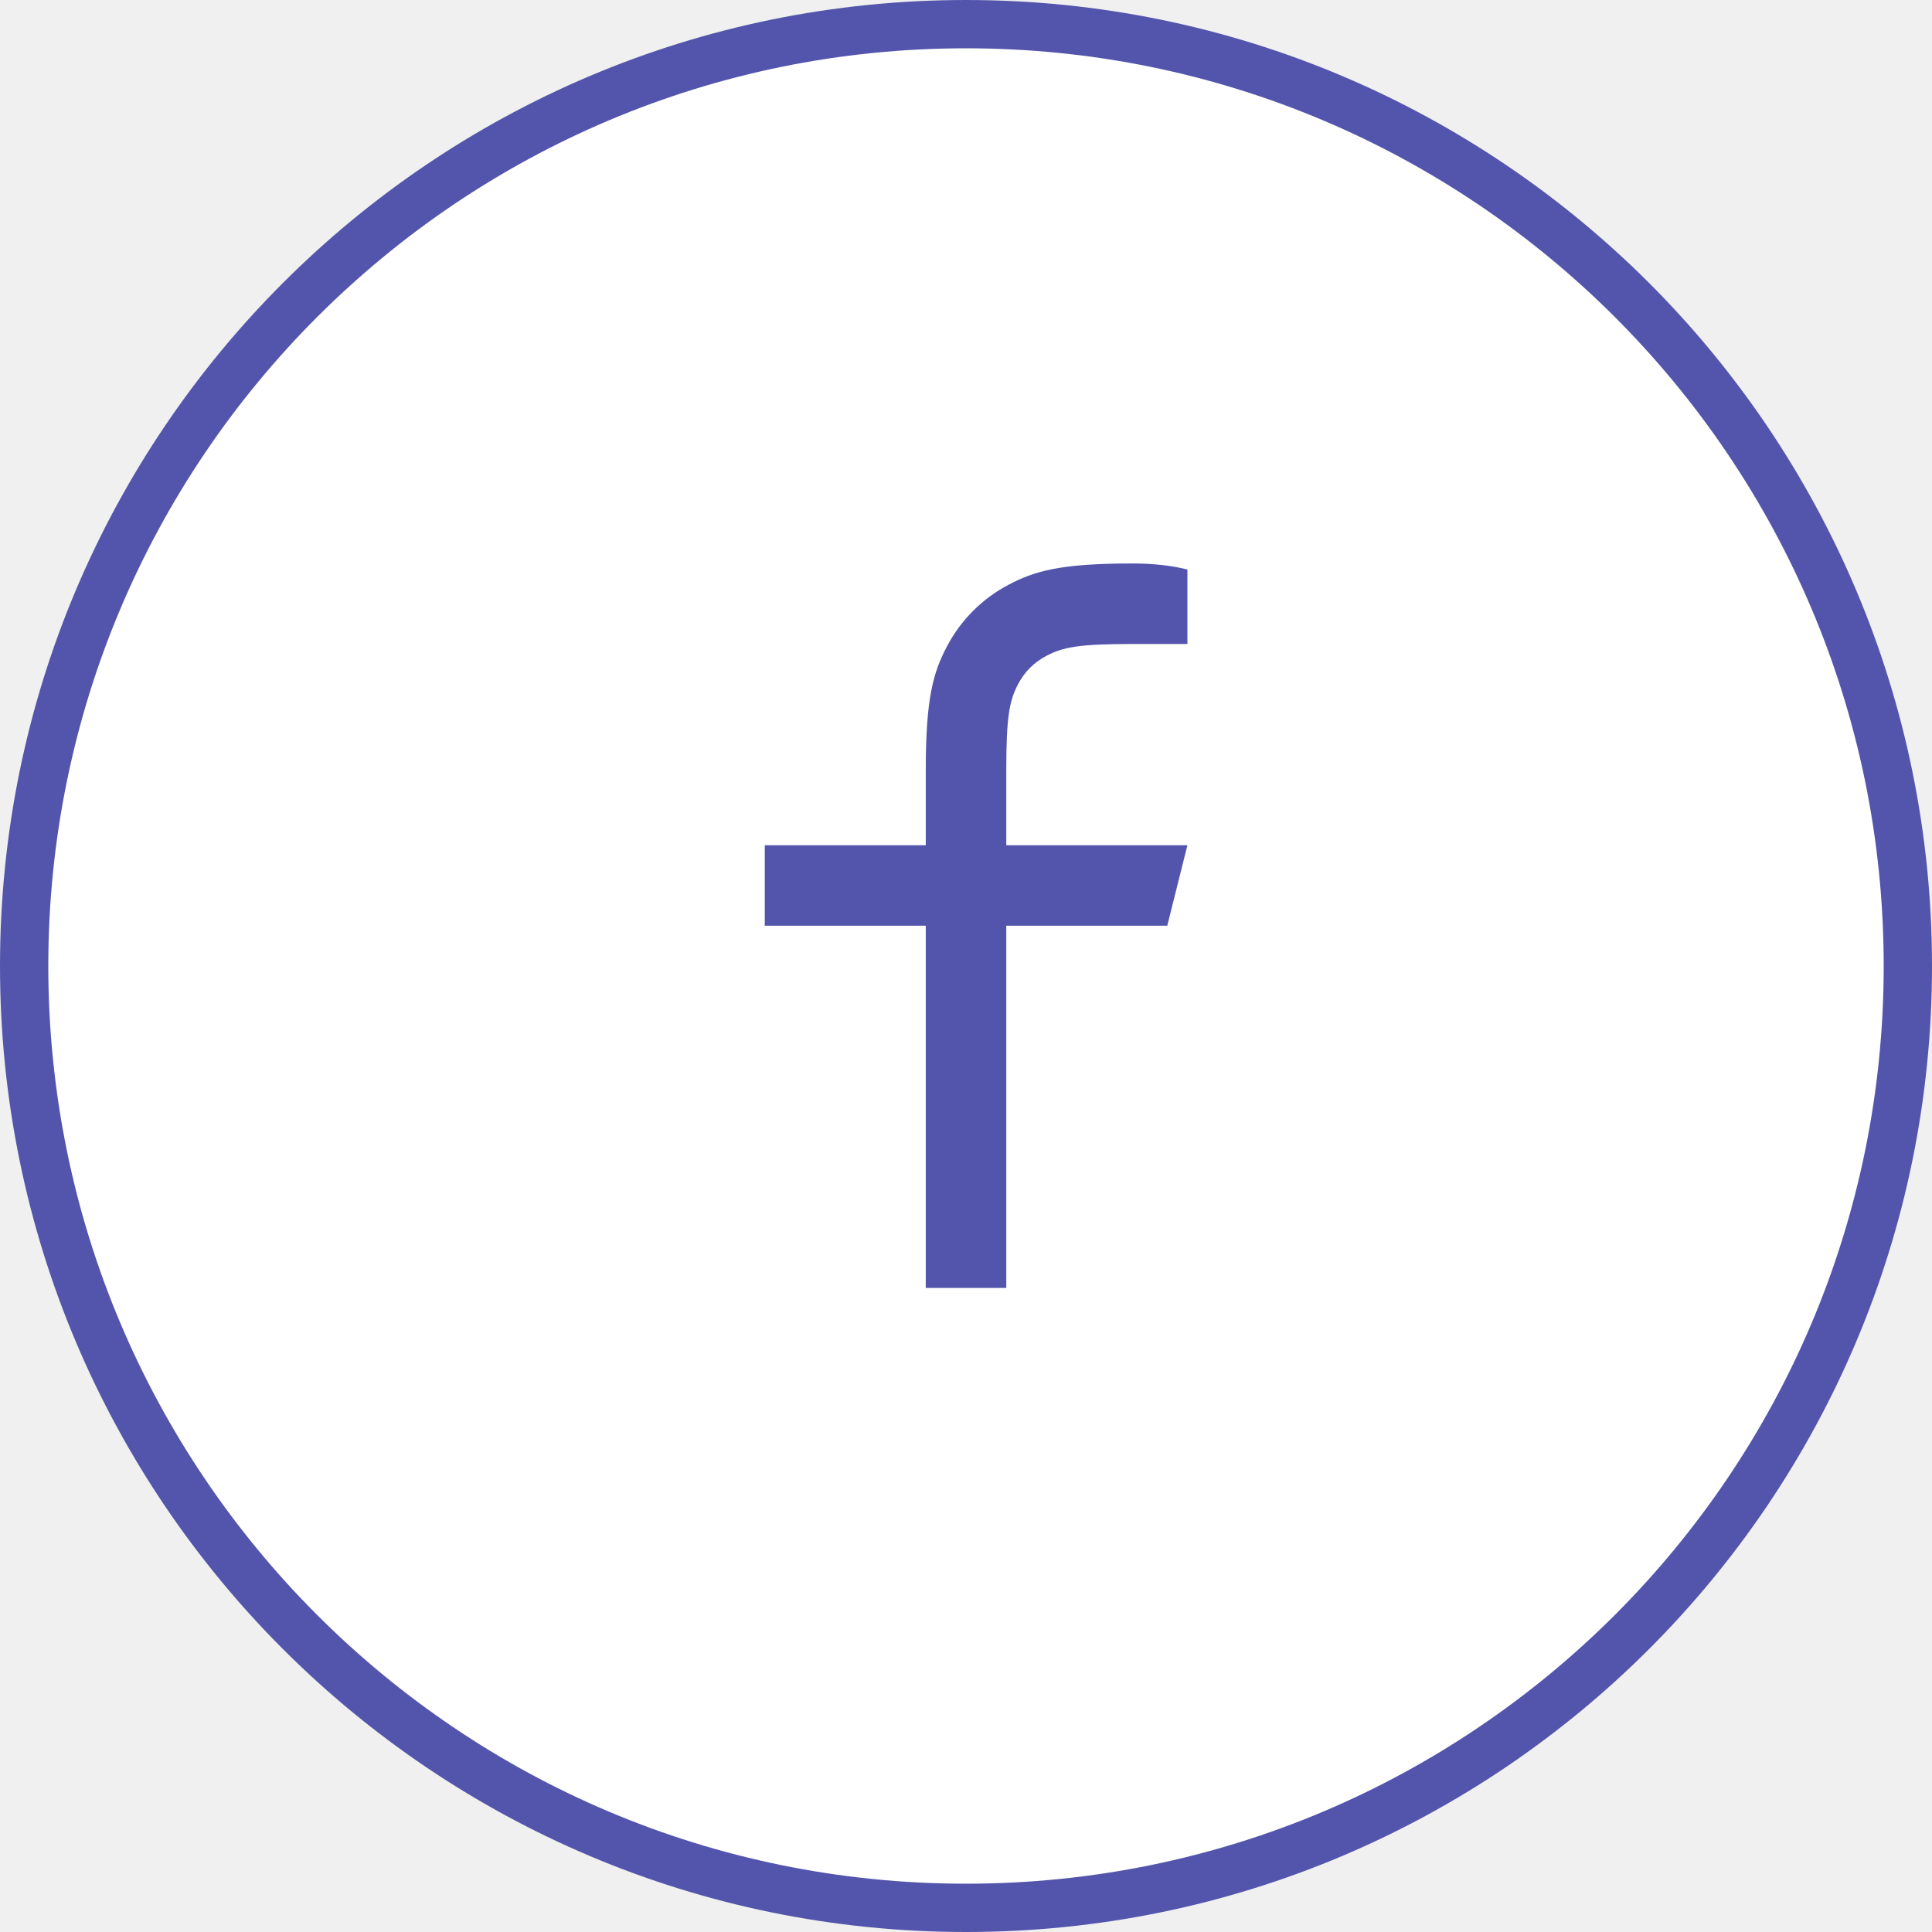
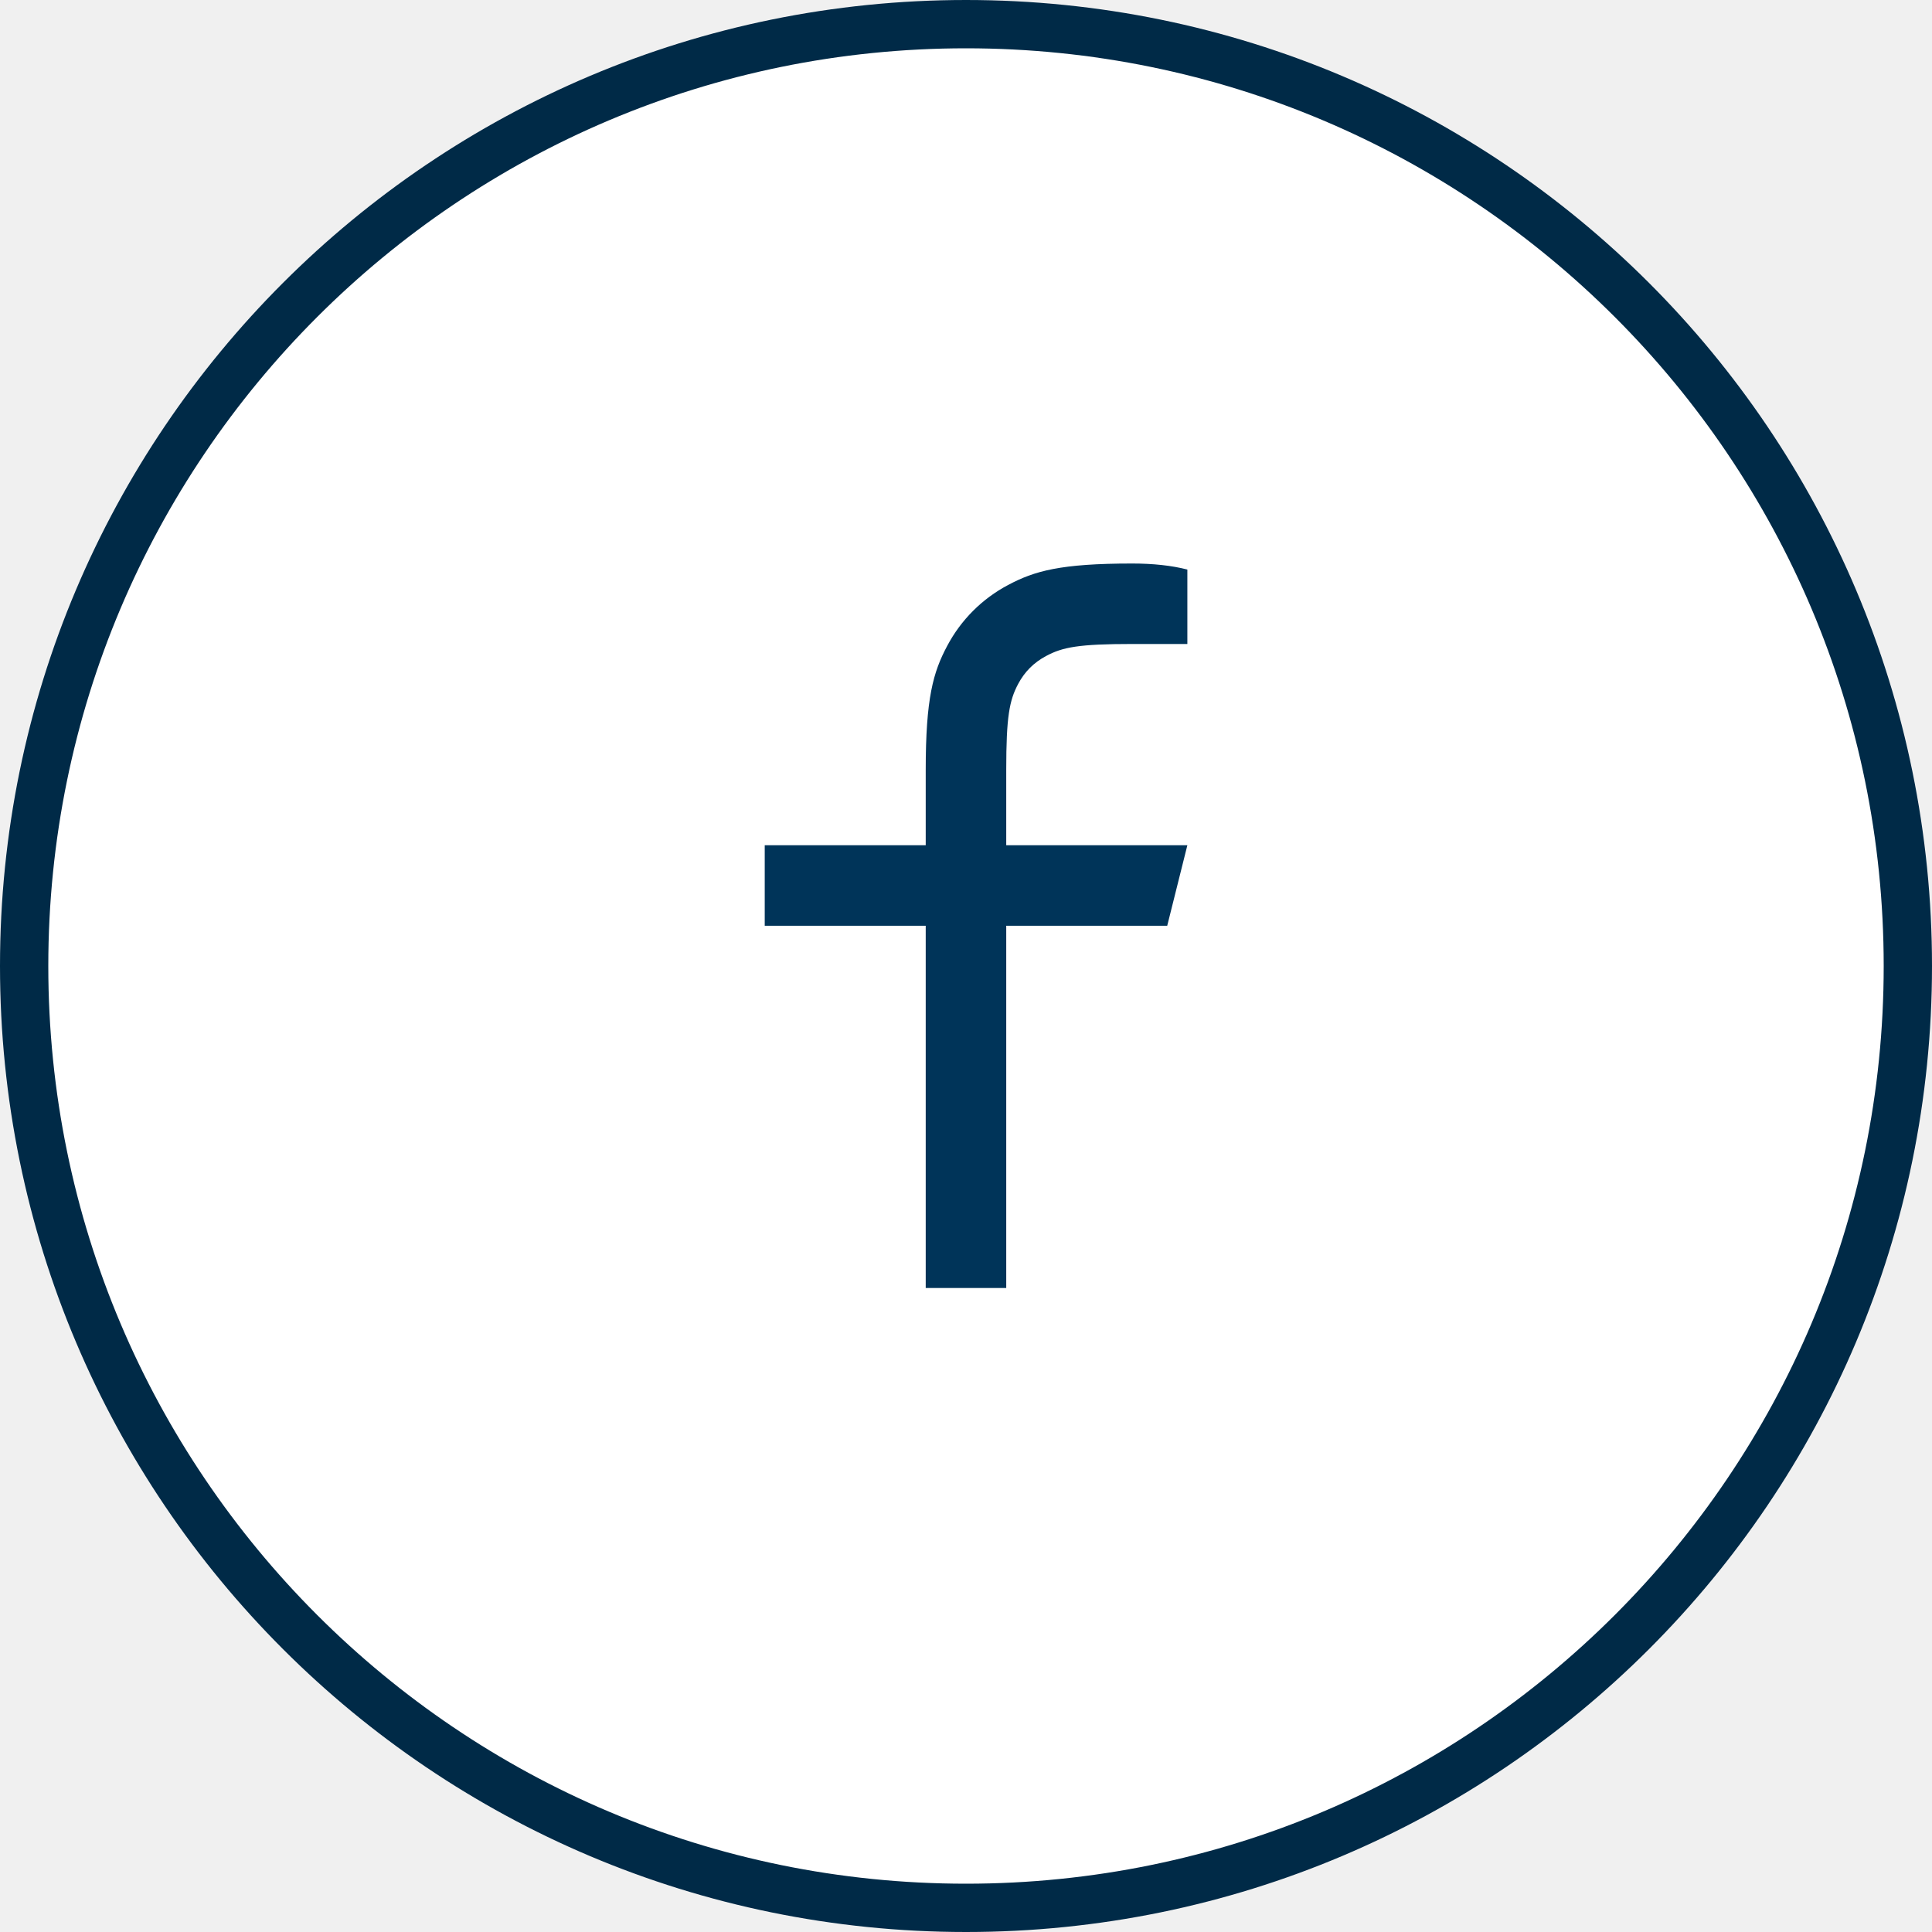
<svg xmlns="http://www.w3.org/2000/svg" width="40" height="40" viewBox="0 0 40 40" fill="none">
-   <circle cx="20" cy="20" r="19.5" fill="white" stroke="#5355AC" />
-   <g clip-path="url(#clip0_511_357)">
-     <path d="M20.834 17.5H24.584L24.167 19.166H20.834V26.666H19.167V19.166H15.834V17.5H19.167V15.94C19.167 14.454 19.322 13.915 19.612 13.371C19.896 12.835 20.335 12.396 20.872 12.111C21.416 11.822 21.955 11.666 23.441 11.666C23.876 11.666 24.257 11.708 24.584 11.791V13.333H23.441C22.337 13.333 22.002 13.398 21.659 13.582C21.406 13.716 21.217 13.905 21.082 14.158C20.899 14.501 20.834 14.836 20.834 15.94V17.5Z" fill="#5355AC" />
+   <circle cx="20" cy="20" r="19.5" fill="white" stroke="#002A47" />
+   <g clip-path="url(#clip0_652_991)">
+     <path d="M20.833 17.5H24.583L24.166 19.167H20.833V26.667H19.166V19.167H15.833V17.5H19.166V15.94C19.166 14.454 19.321 13.915 19.611 13.372C19.895 12.835 20.334 12.396 20.871 12.112C21.415 11.822 21.954 11.667 23.44 11.667C23.875 11.667 24.256 11.708 24.583 11.792V13.333H23.44C22.336 13.333 22 13.398 21.658 13.582C21.405 13.717 21.216 13.905 21.081 14.158C20.898 14.501 20.833 14.837 20.833 15.94V17.5Z" fill="#003459" />
  </g>
  <defs>
-     <clipPath id="clip0_511_357">
+     <clipPath id="clip0_652_991">
      <rect width="20" height="20" fill="white" transform="translate(10 10)" />
    </clipPath>
  </defs>
</svg>
